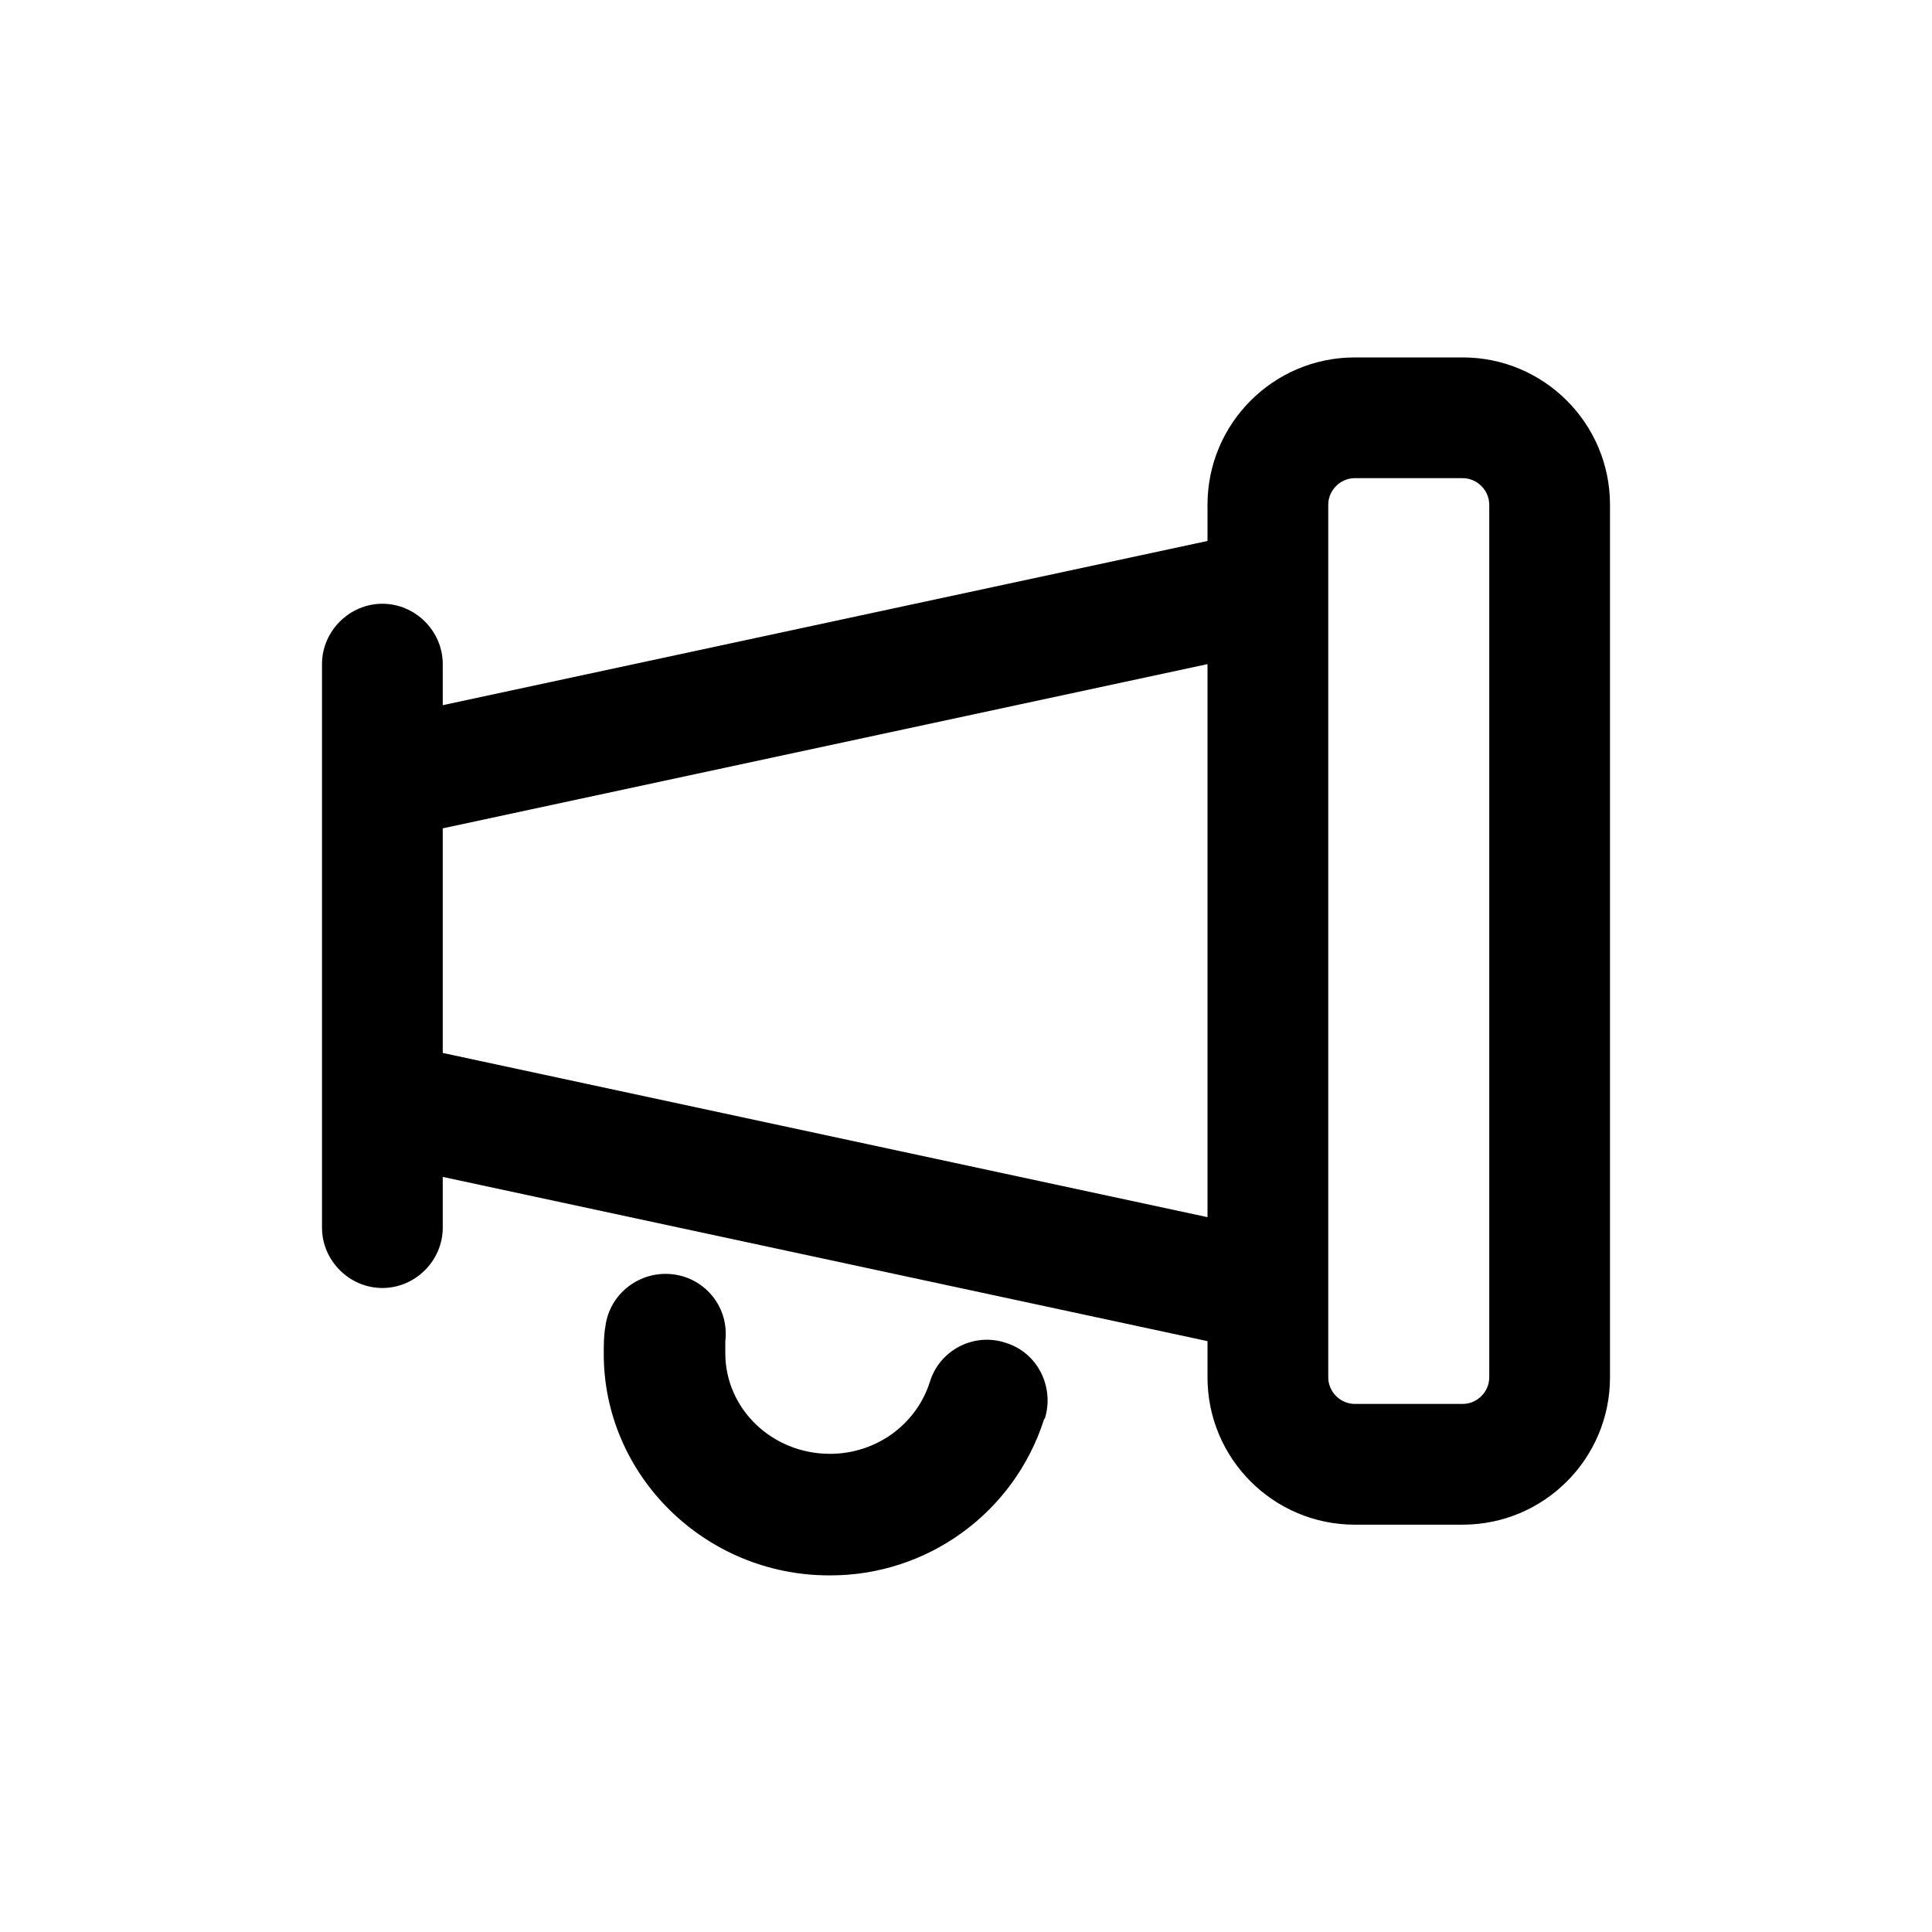
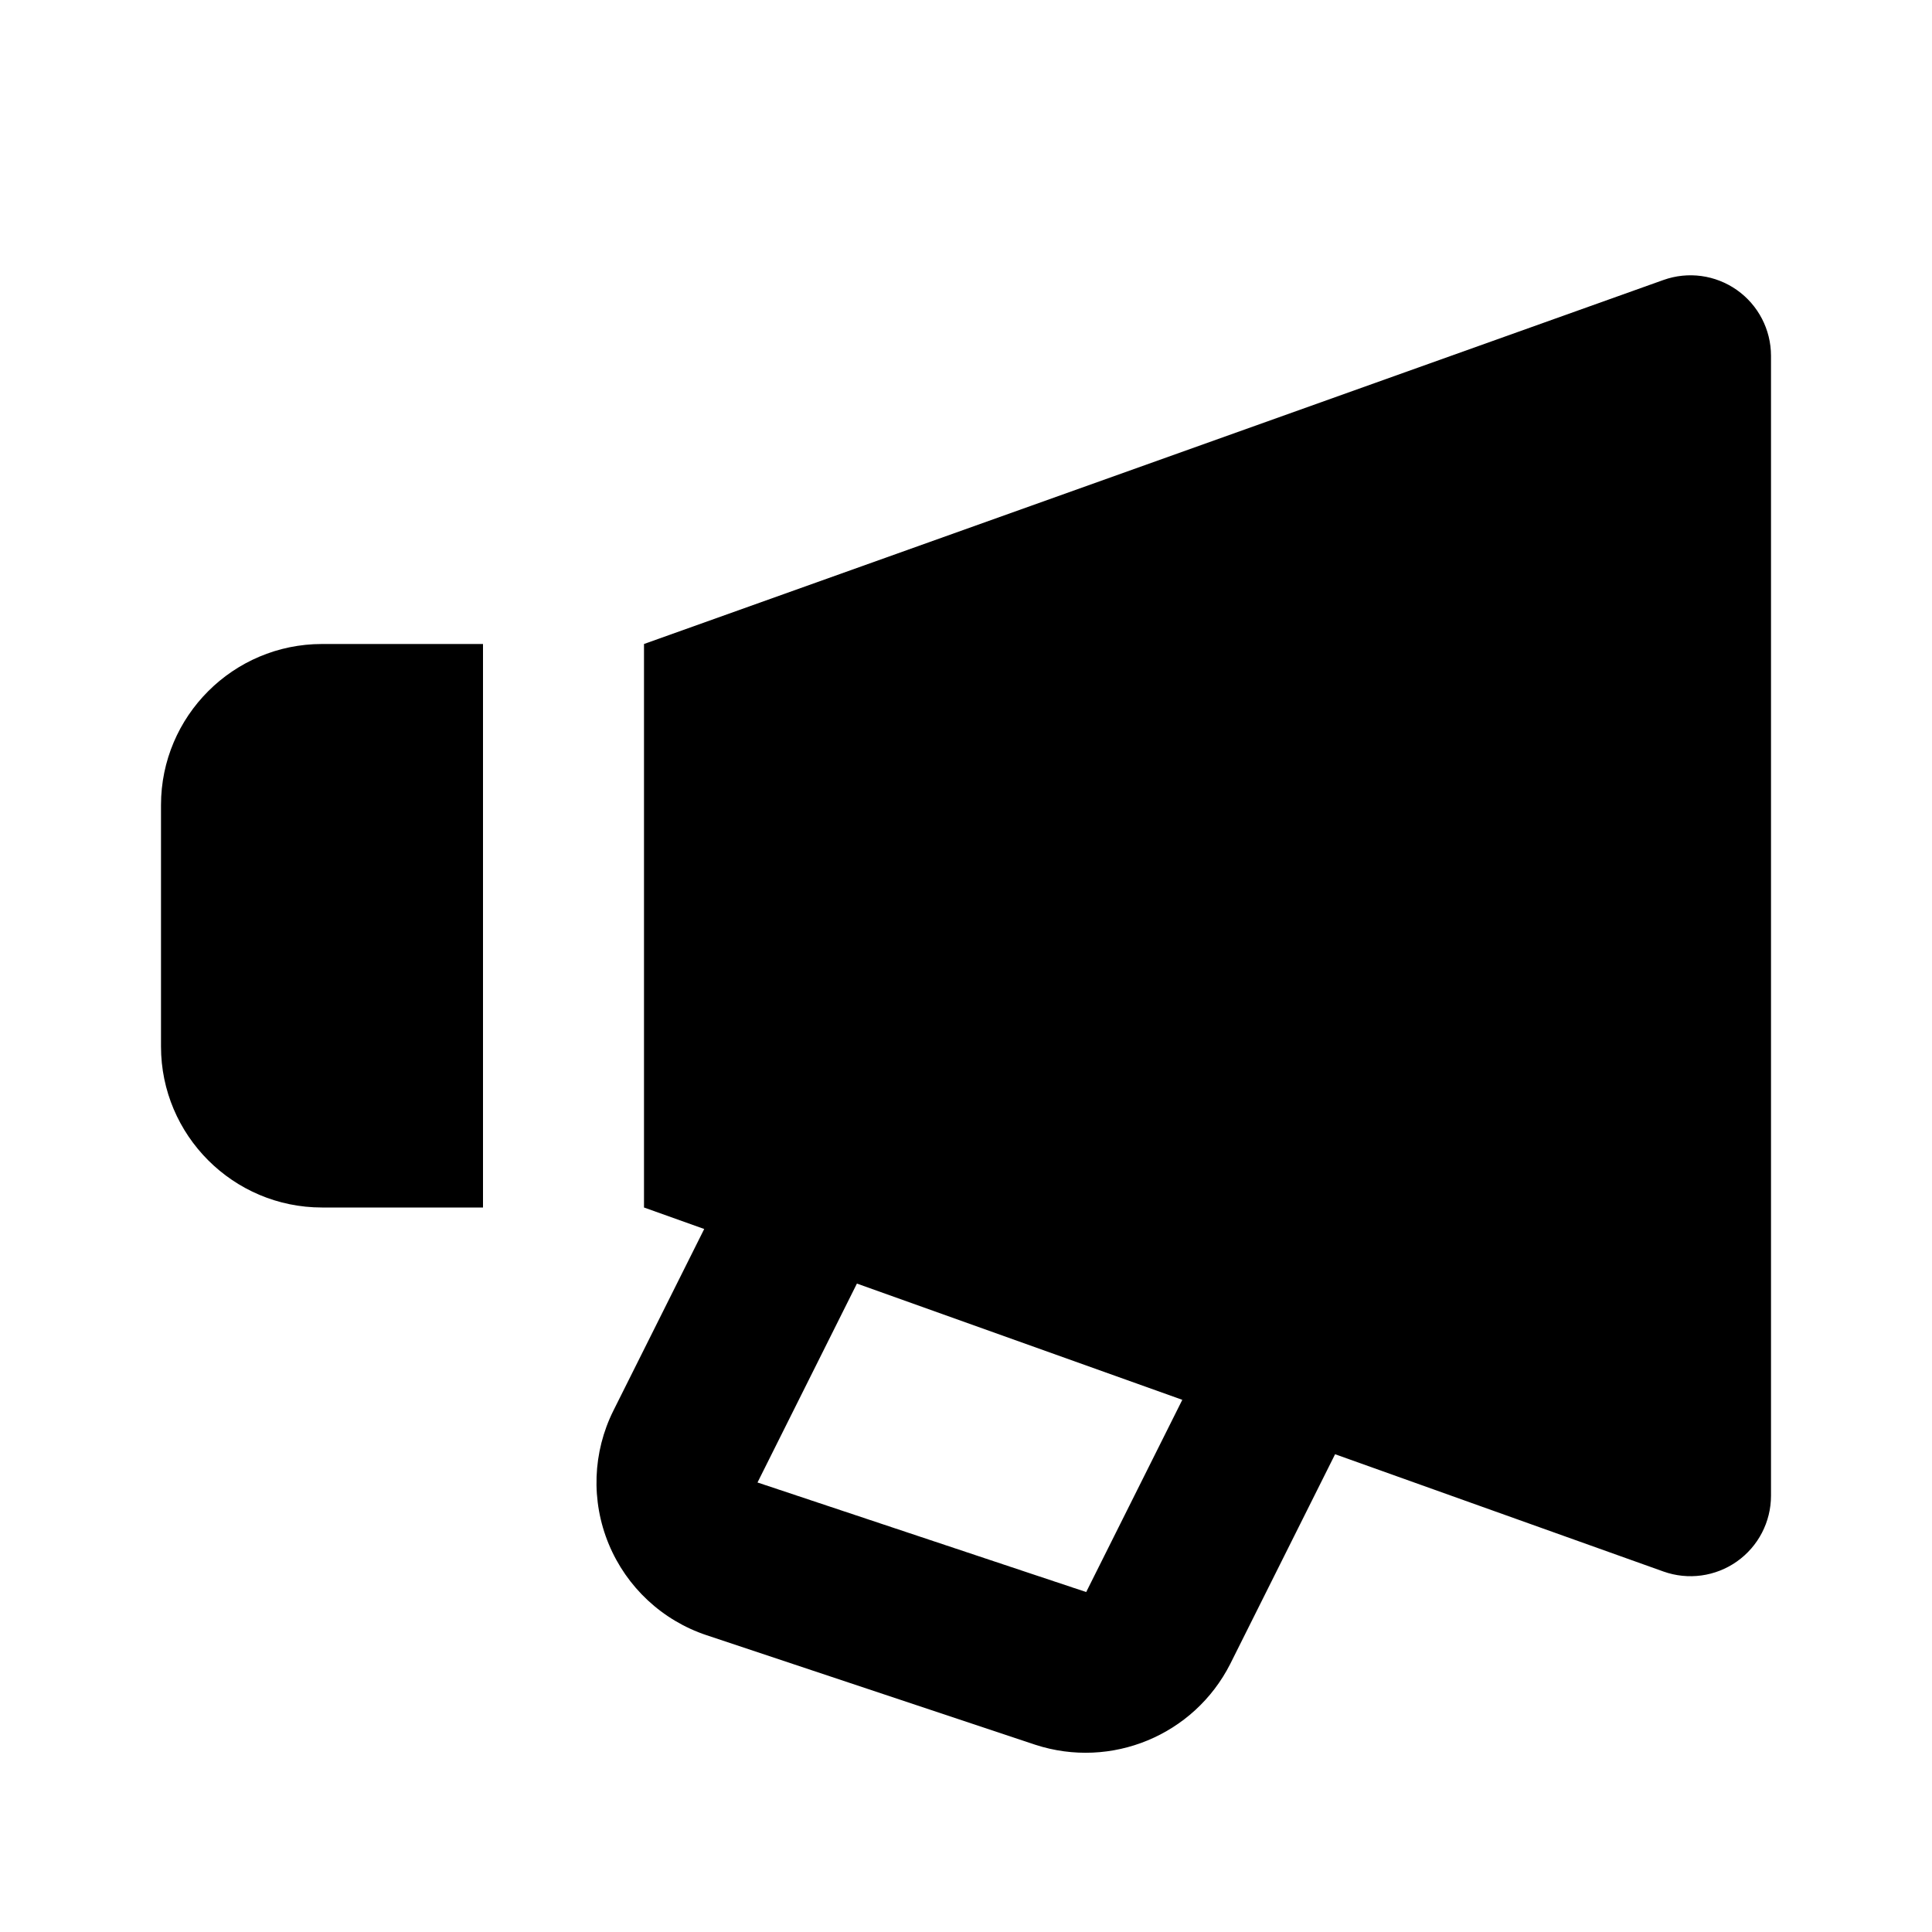
<svg xmlns="http://www.w3.org/2000/svg" width="24" height="24" viewBox="0 0 24 24">
-   <path fill="currentColor" d="M18.17 4.44h-1.34c-1.01 0-1.83.82-1.83 1.83v.45L5.5 8.76v-.51c0-.41-.34-.75-.75-.75S4 7.84 4 8.25v7c0 .41.34.75.75.75s.75-.34.75-.75v-.63l9.5 2.04v.45c0 1.01.82 1.83 1.83 1.83h1.34c1.01 0 1.83-.82 1.83-1.83V6.27c0-1.01-.82-1.83-1.83-1.83M5.5 13.08v-2.79L15 8.25v6.87zm13 4.03c0 .18-.15.33-.33.33h-1.34c-.18 0-.33-.15-.33-.33V6.27c0-.18.15-.33.33-.33h1.34c.18 0 .33.15.33.33zm-5.53.52a2.785 2.785 0 0 1-2.67 1.94c-1.54 0-2.8-1.24-2.8-2.75c0-.11 0-.23.02-.34c.05-.41.43-.7.84-.65s.7.42.65.83v.15c0 .69.58 1.25 1.3 1.25c.57 0 1.07-.36 1.24-.89c.12-.4.55-.62.94-.49c.4.12.61.55.49.94Z" />
+   <path fill="currentColor" d="M20.664 3.478L8 8v7l.748.267l-1.127 2.254a2 2 0 0 0 1.156 2.792l4.084 1.361a2.015 2.015 0 0 0 2.421-1.003l1.303-2.606l4.079 1.457A1 1 0 0 0 22 18.581V4.419a1 1 0 0 0-1.336-.941m-7.171 16.299L9.41 18.416l1.235-2.471l4.042 1.444zM4 15h2V8H4c-1.103 0-2 .897-2 2v3c0 1.103.897 2 2 2" />
</svg>
